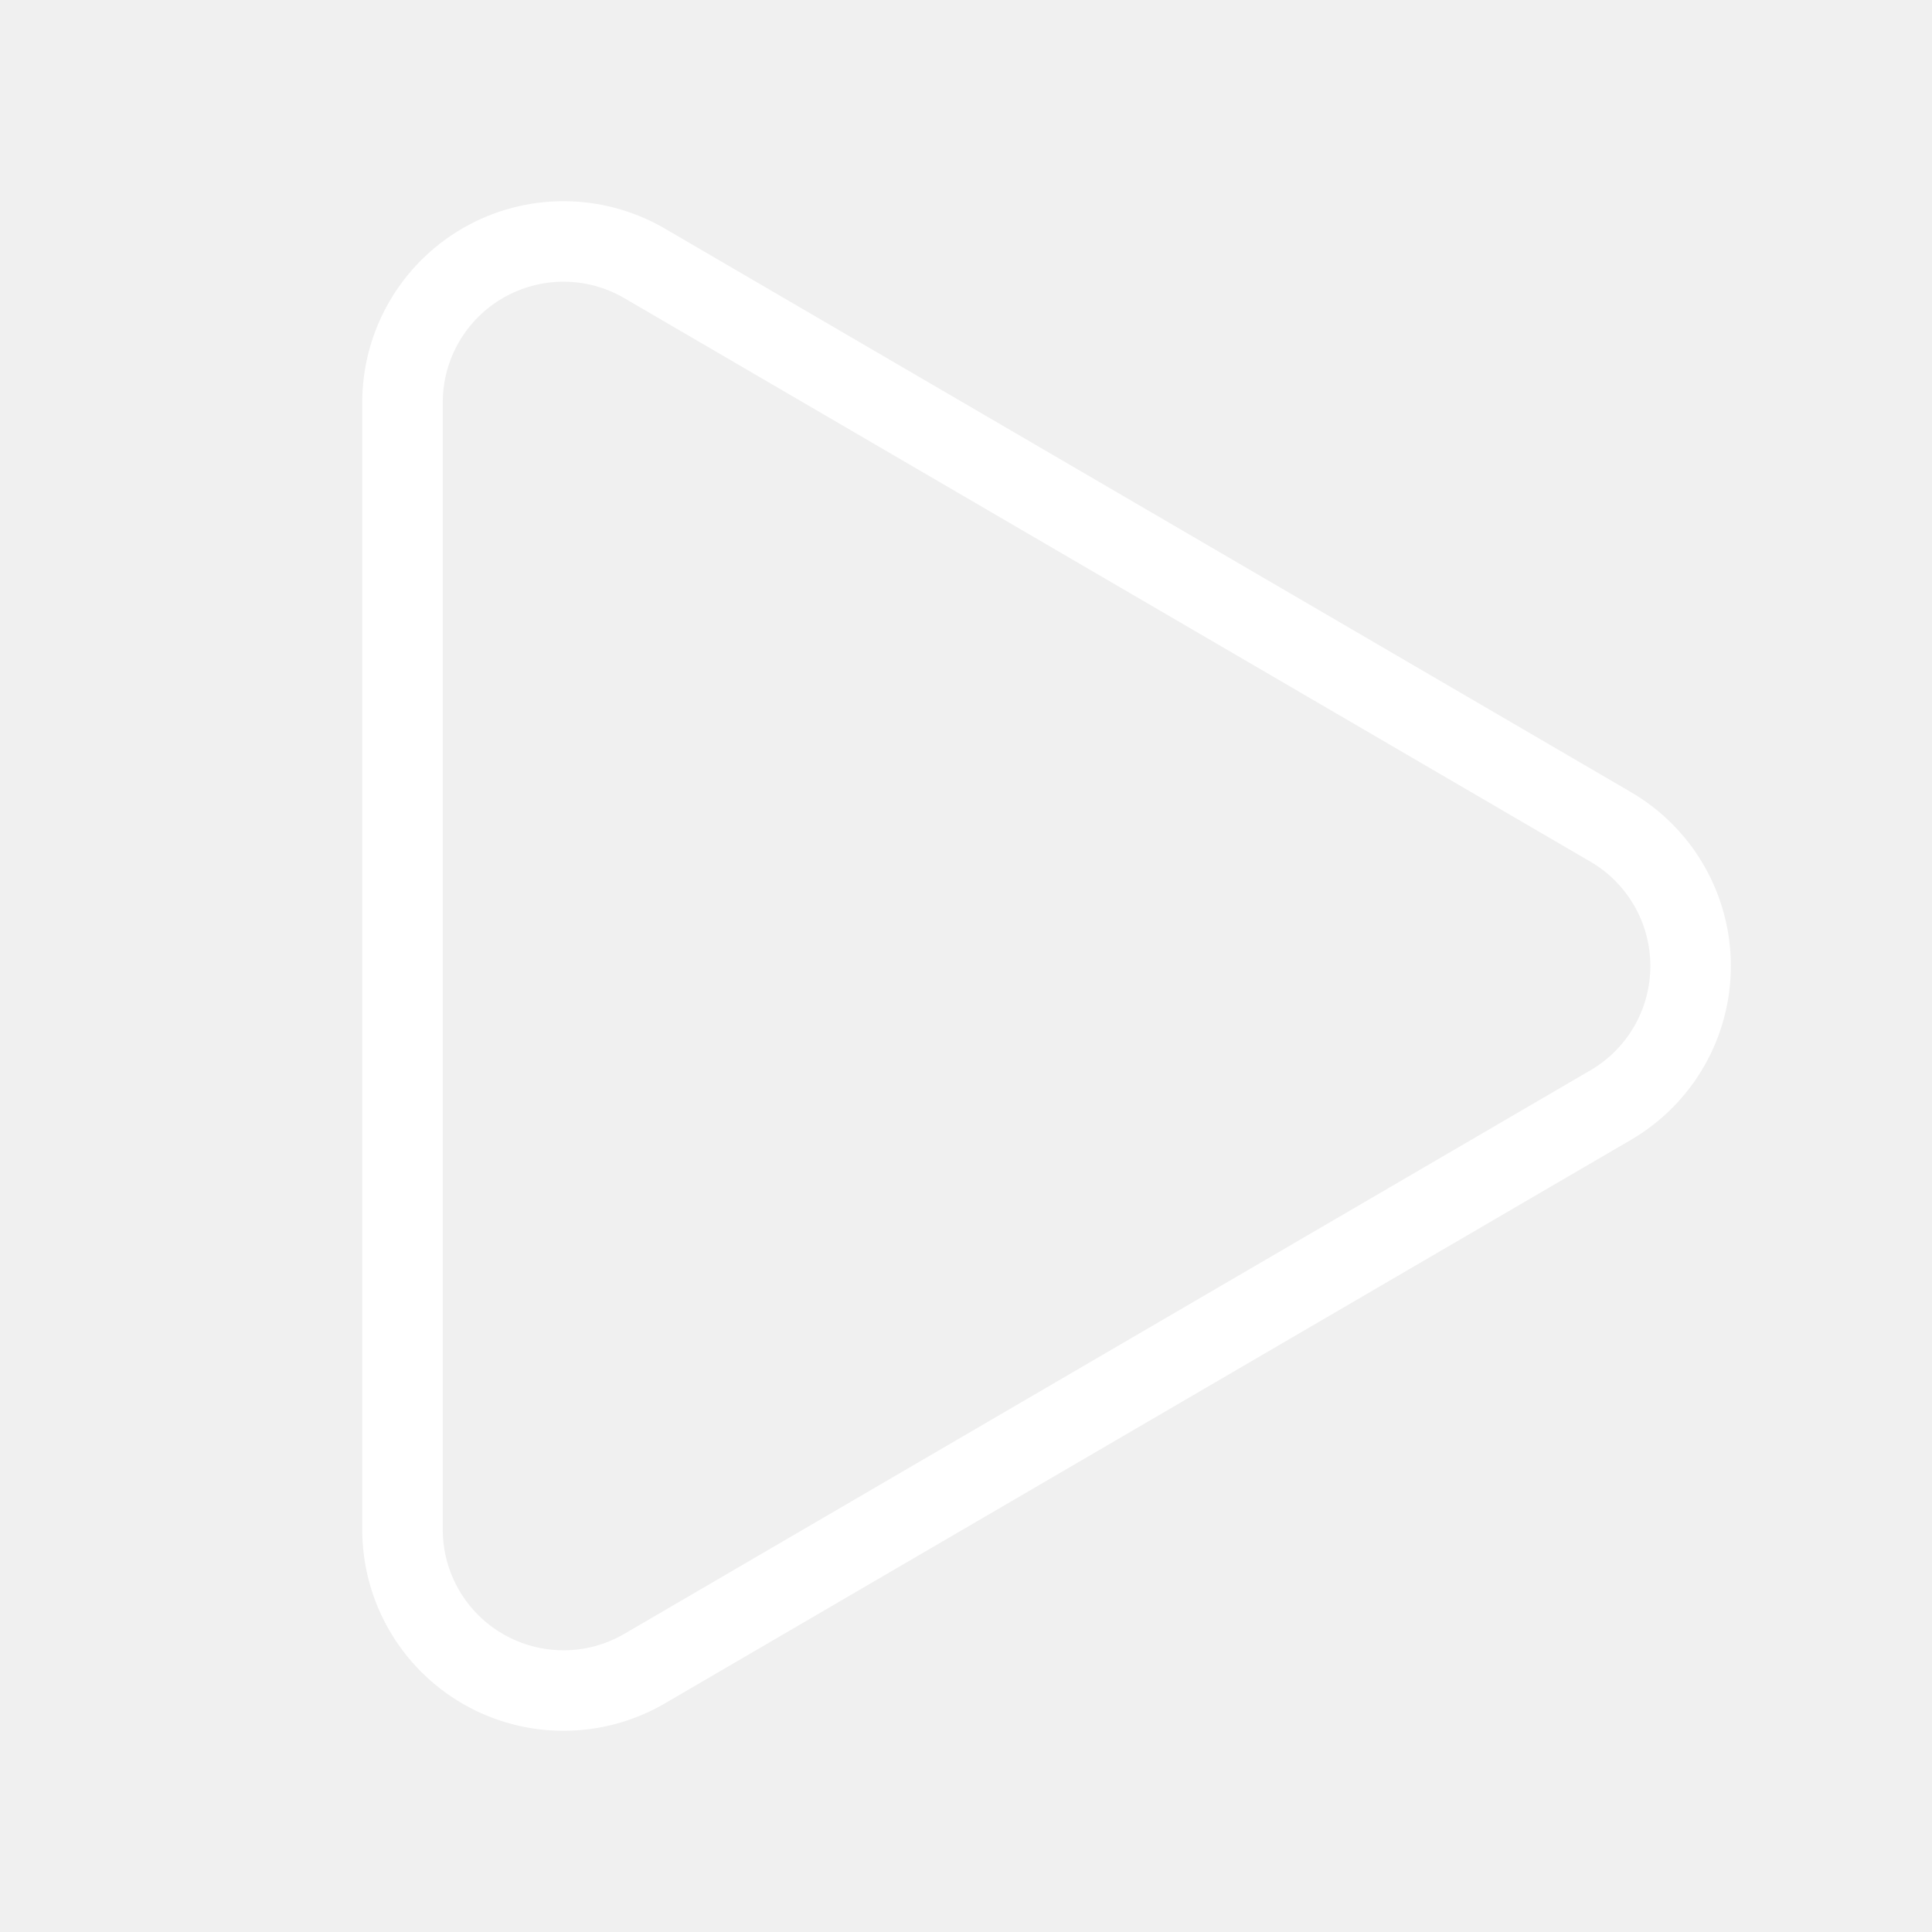
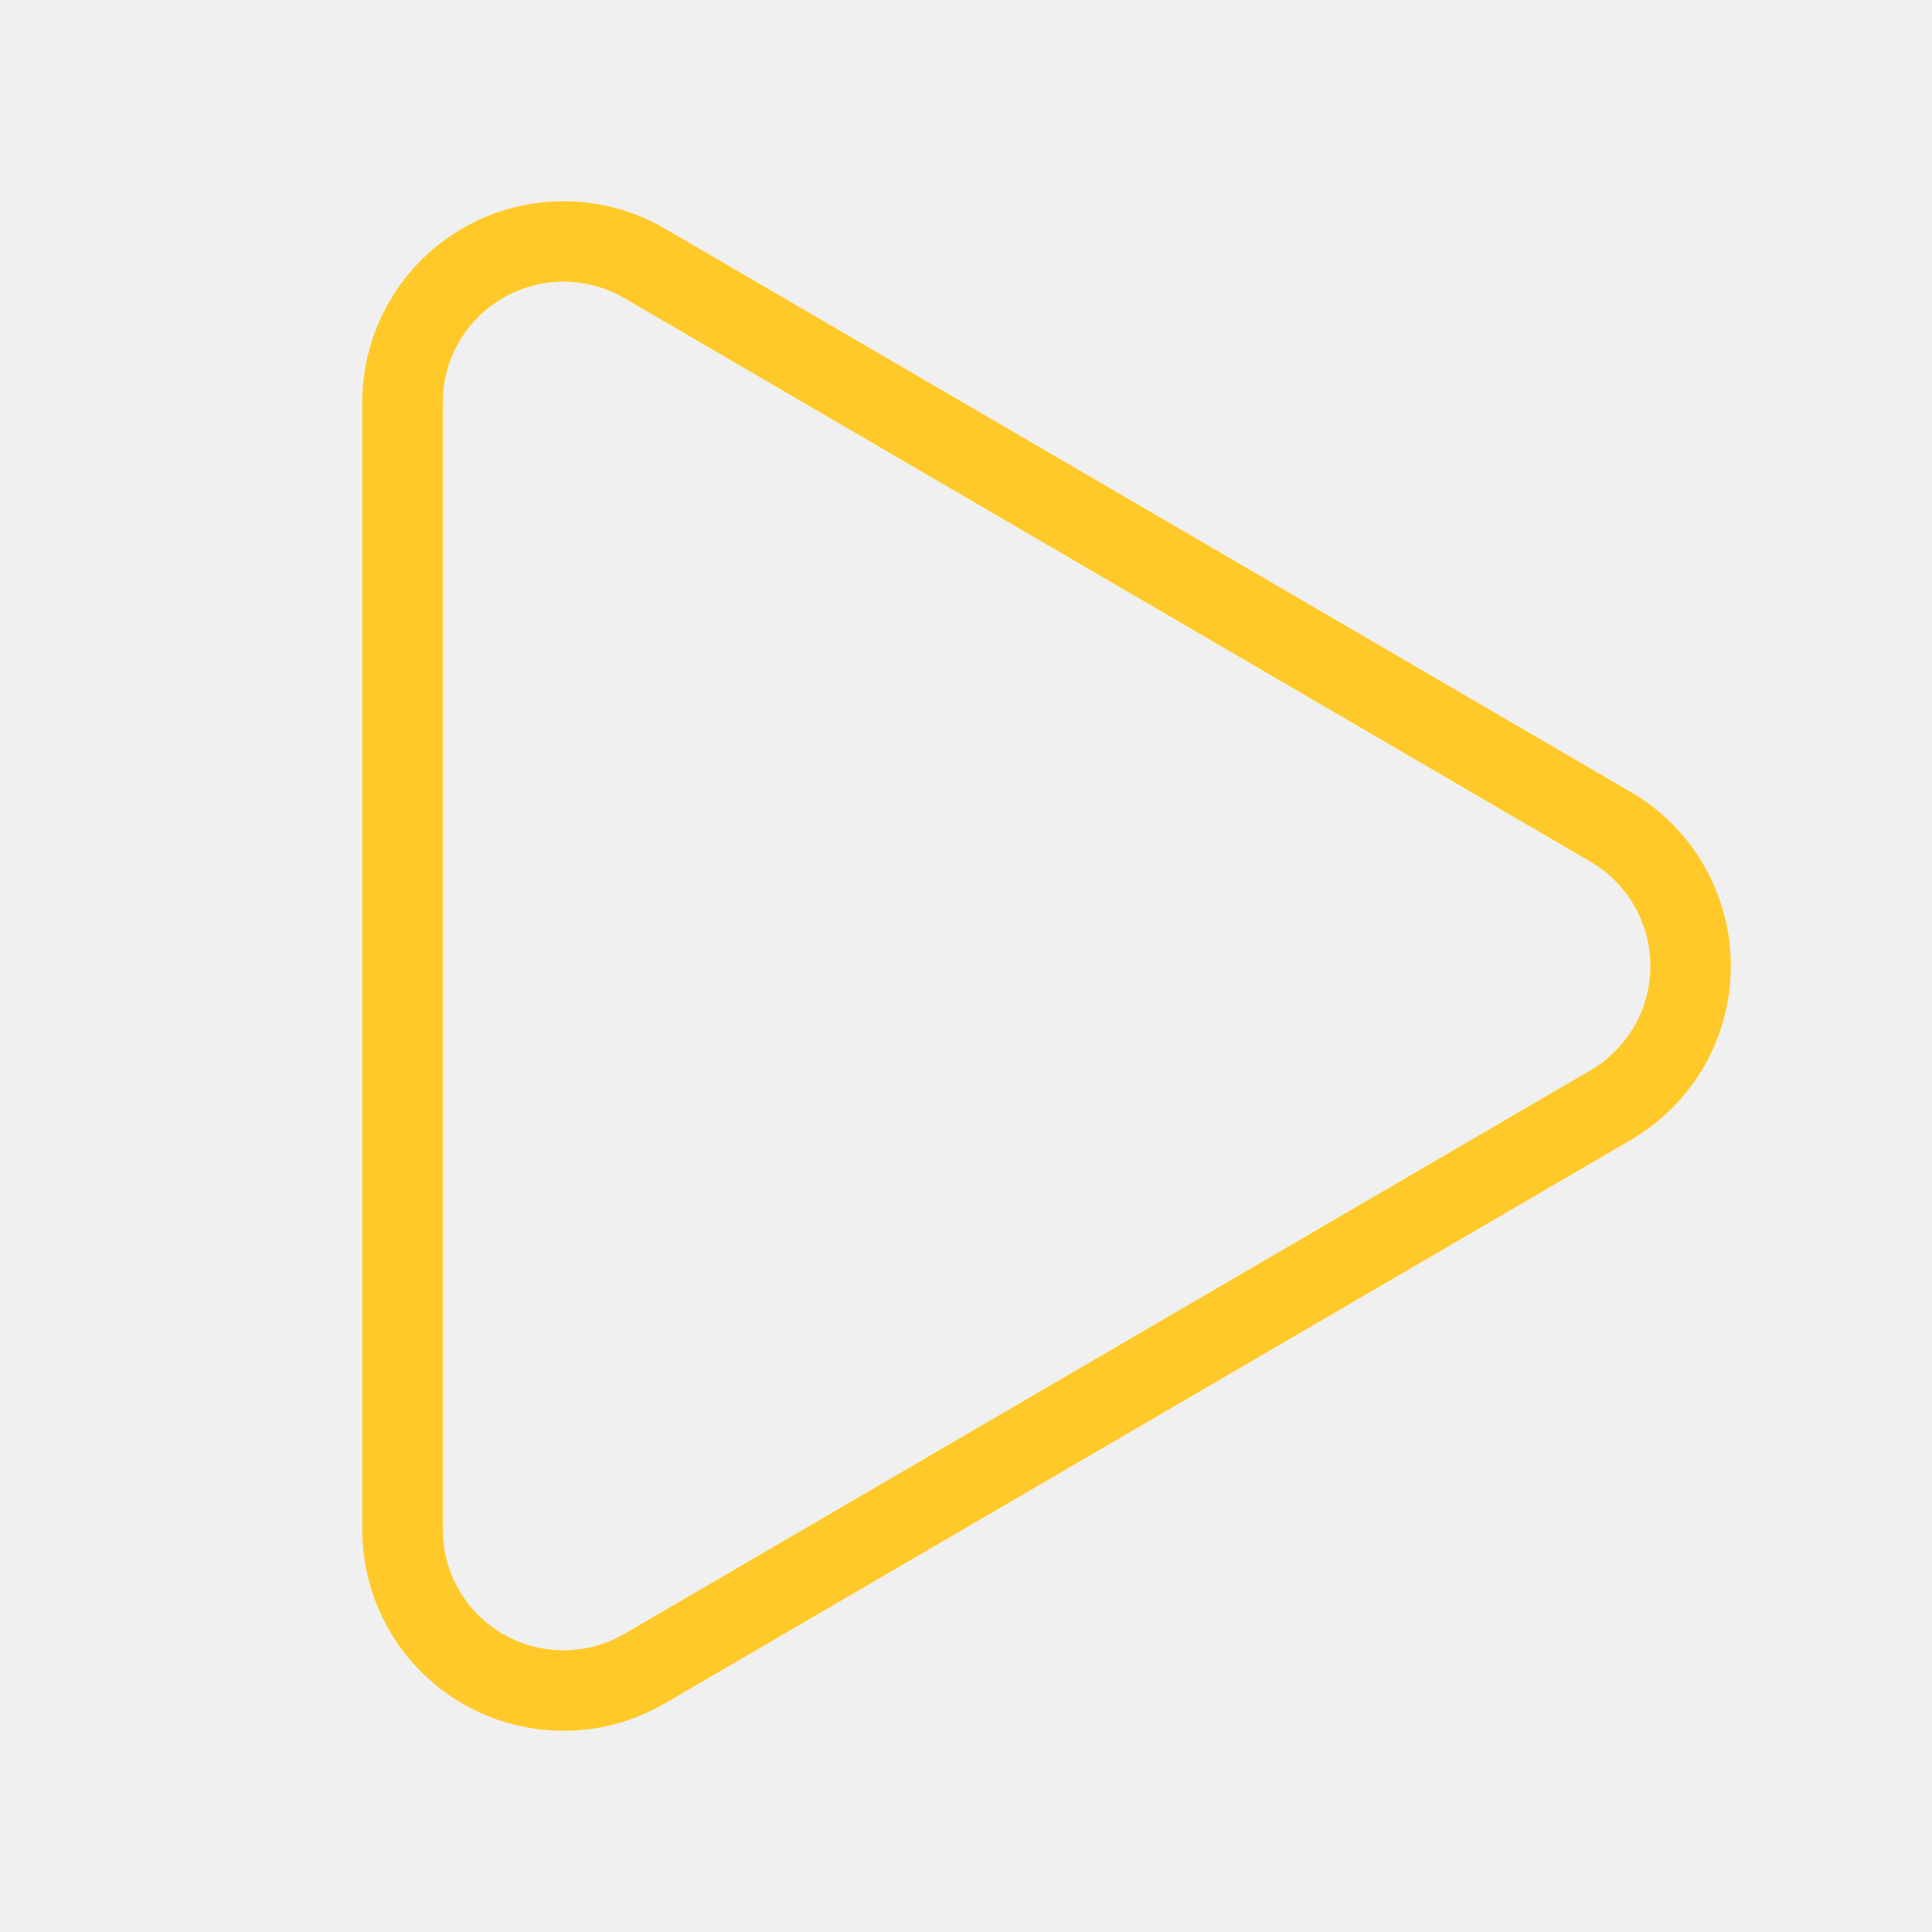
- <svg xmlns="http://www.w3.org/2000/svg" width="24" height="24" viewBox="0 0 24 24" fill="none" stroke="#fff" strokeWidth="2" strokeLinecap="round" strokeLinejoin="round">
+ <svg xmlns="http://www.w3.org/2000/svg" width="24" height="24" viewBox="0 0 24 24" fill="none" stroke="#ffca29" strokeWidth="2" strokeLinecap="round" strokeLinejoin="round">
  <path d="M5 5a2 2 0 0 1 3.008-1.728l11.997 6.998a2 2 0 0 1 .003 3.458l-12 7A2 2 0 0 1 5 19z" />
</svg>
